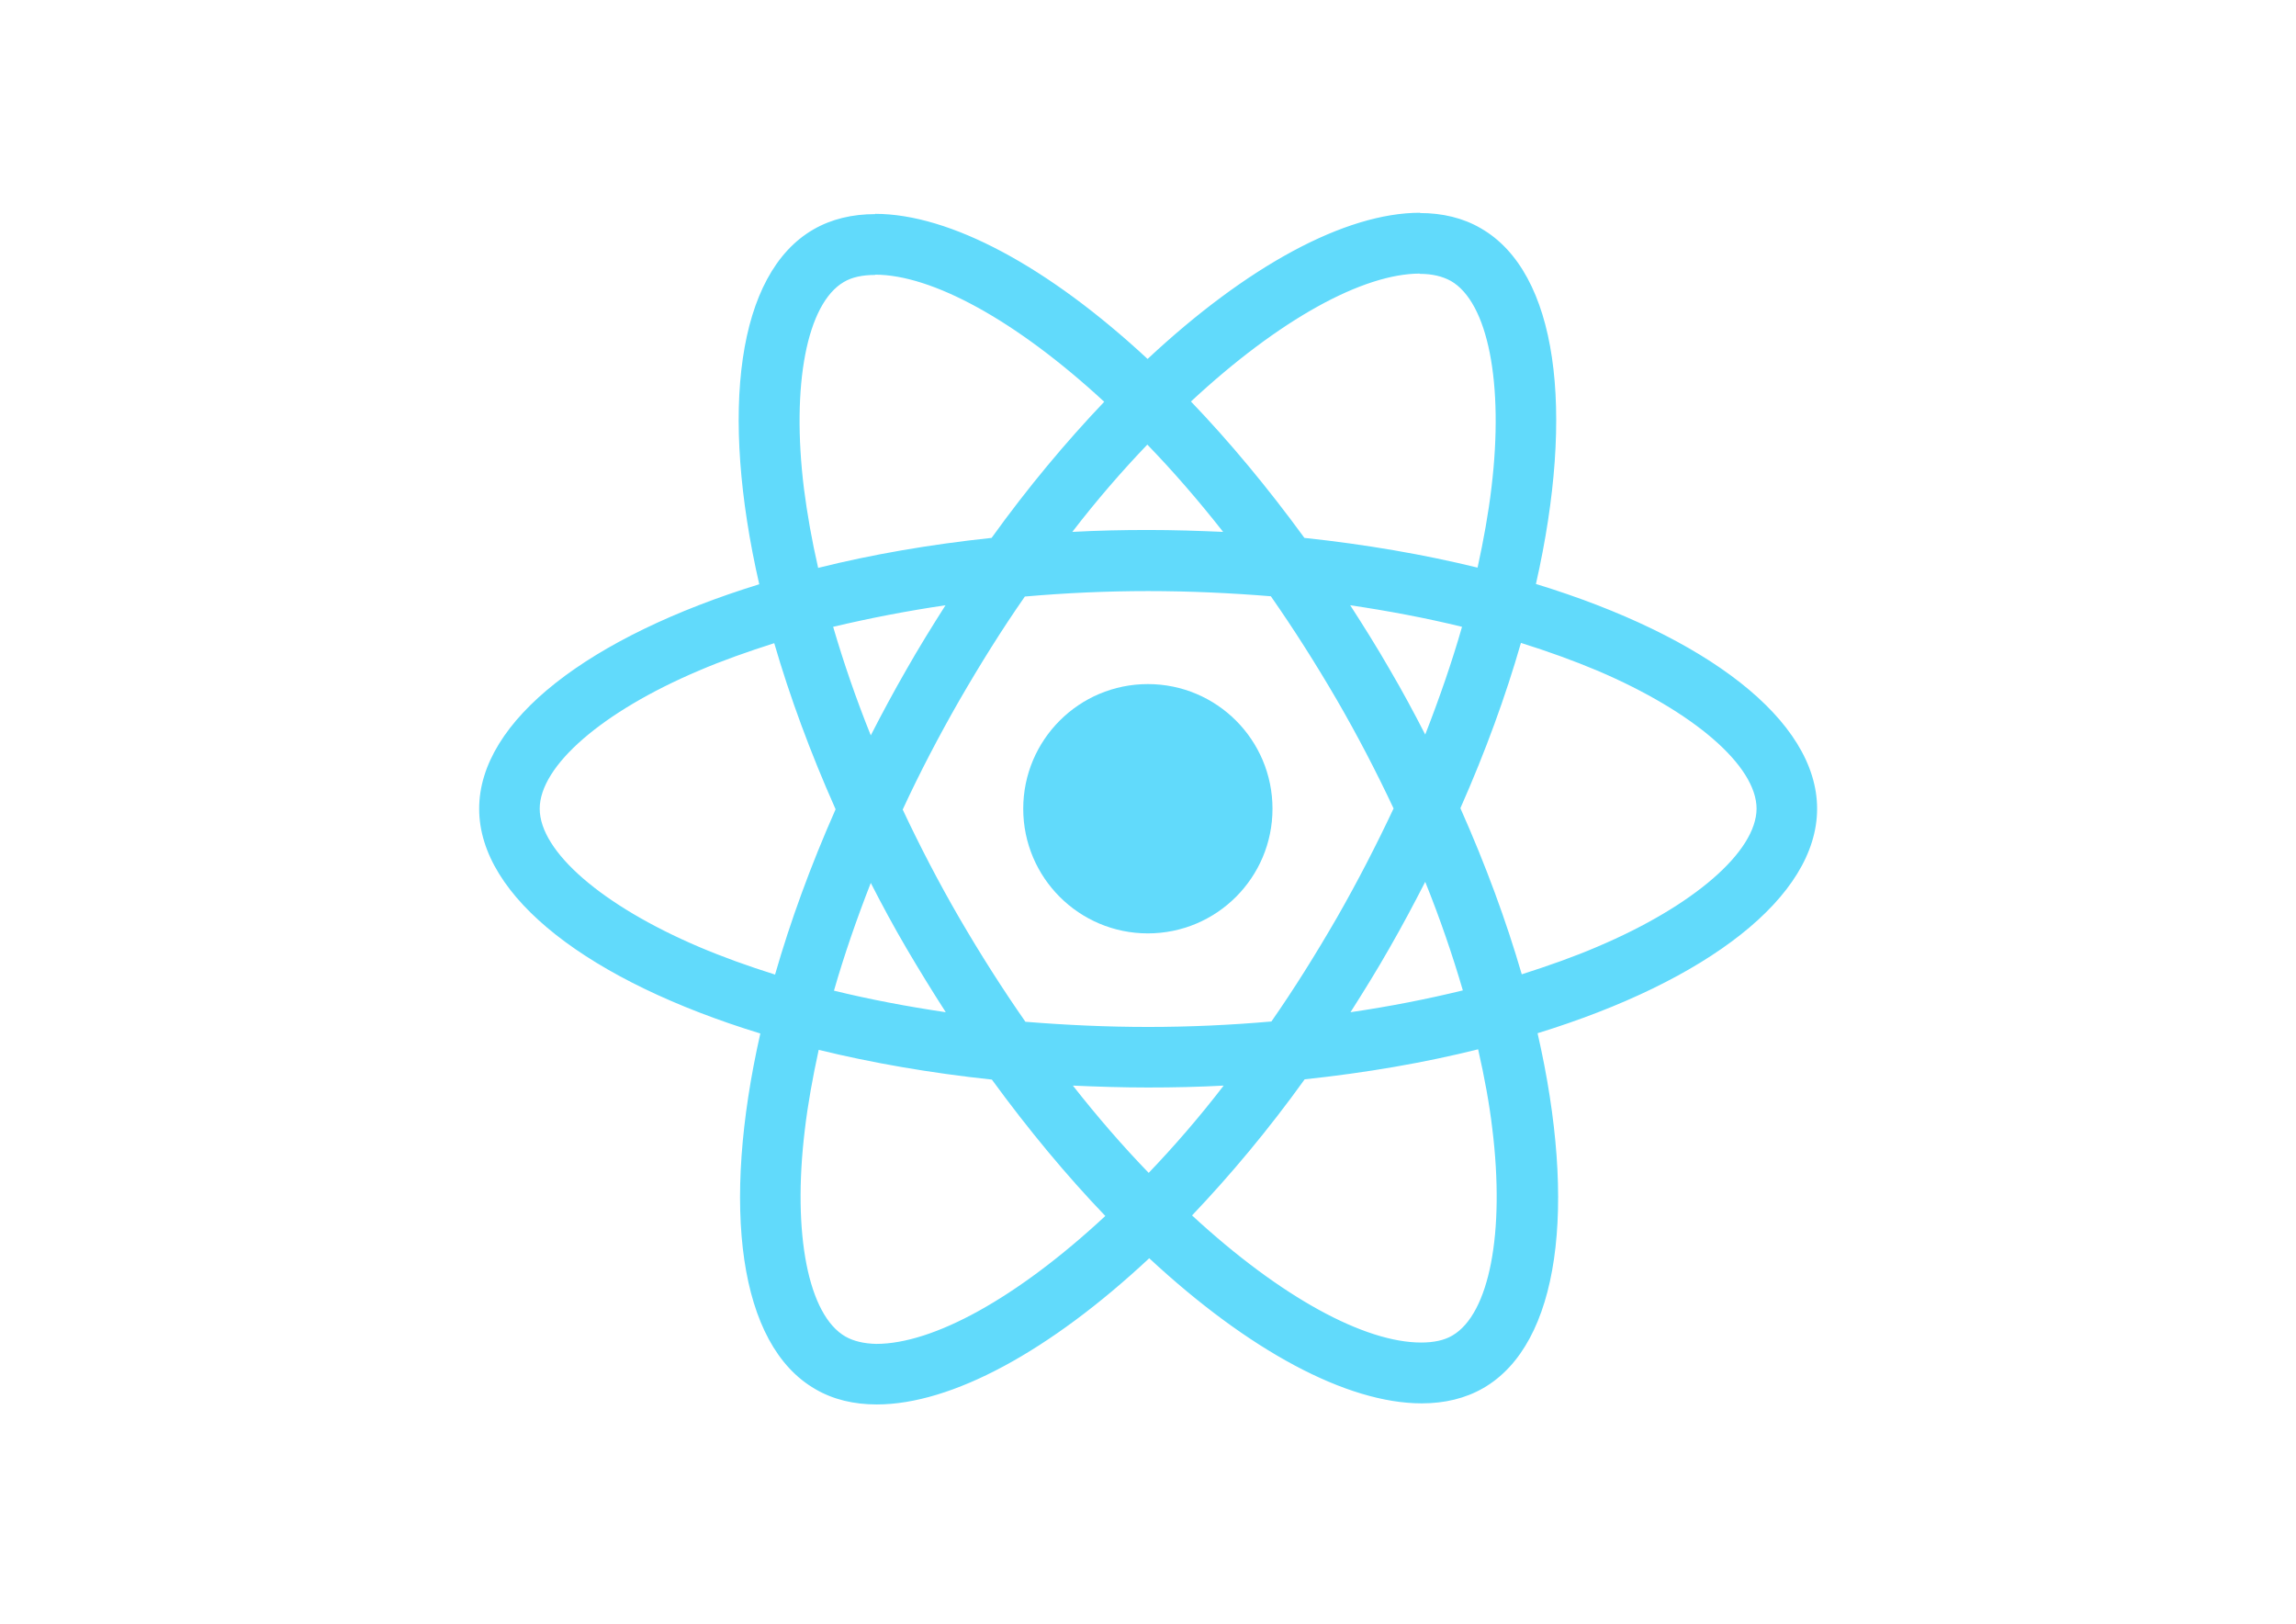
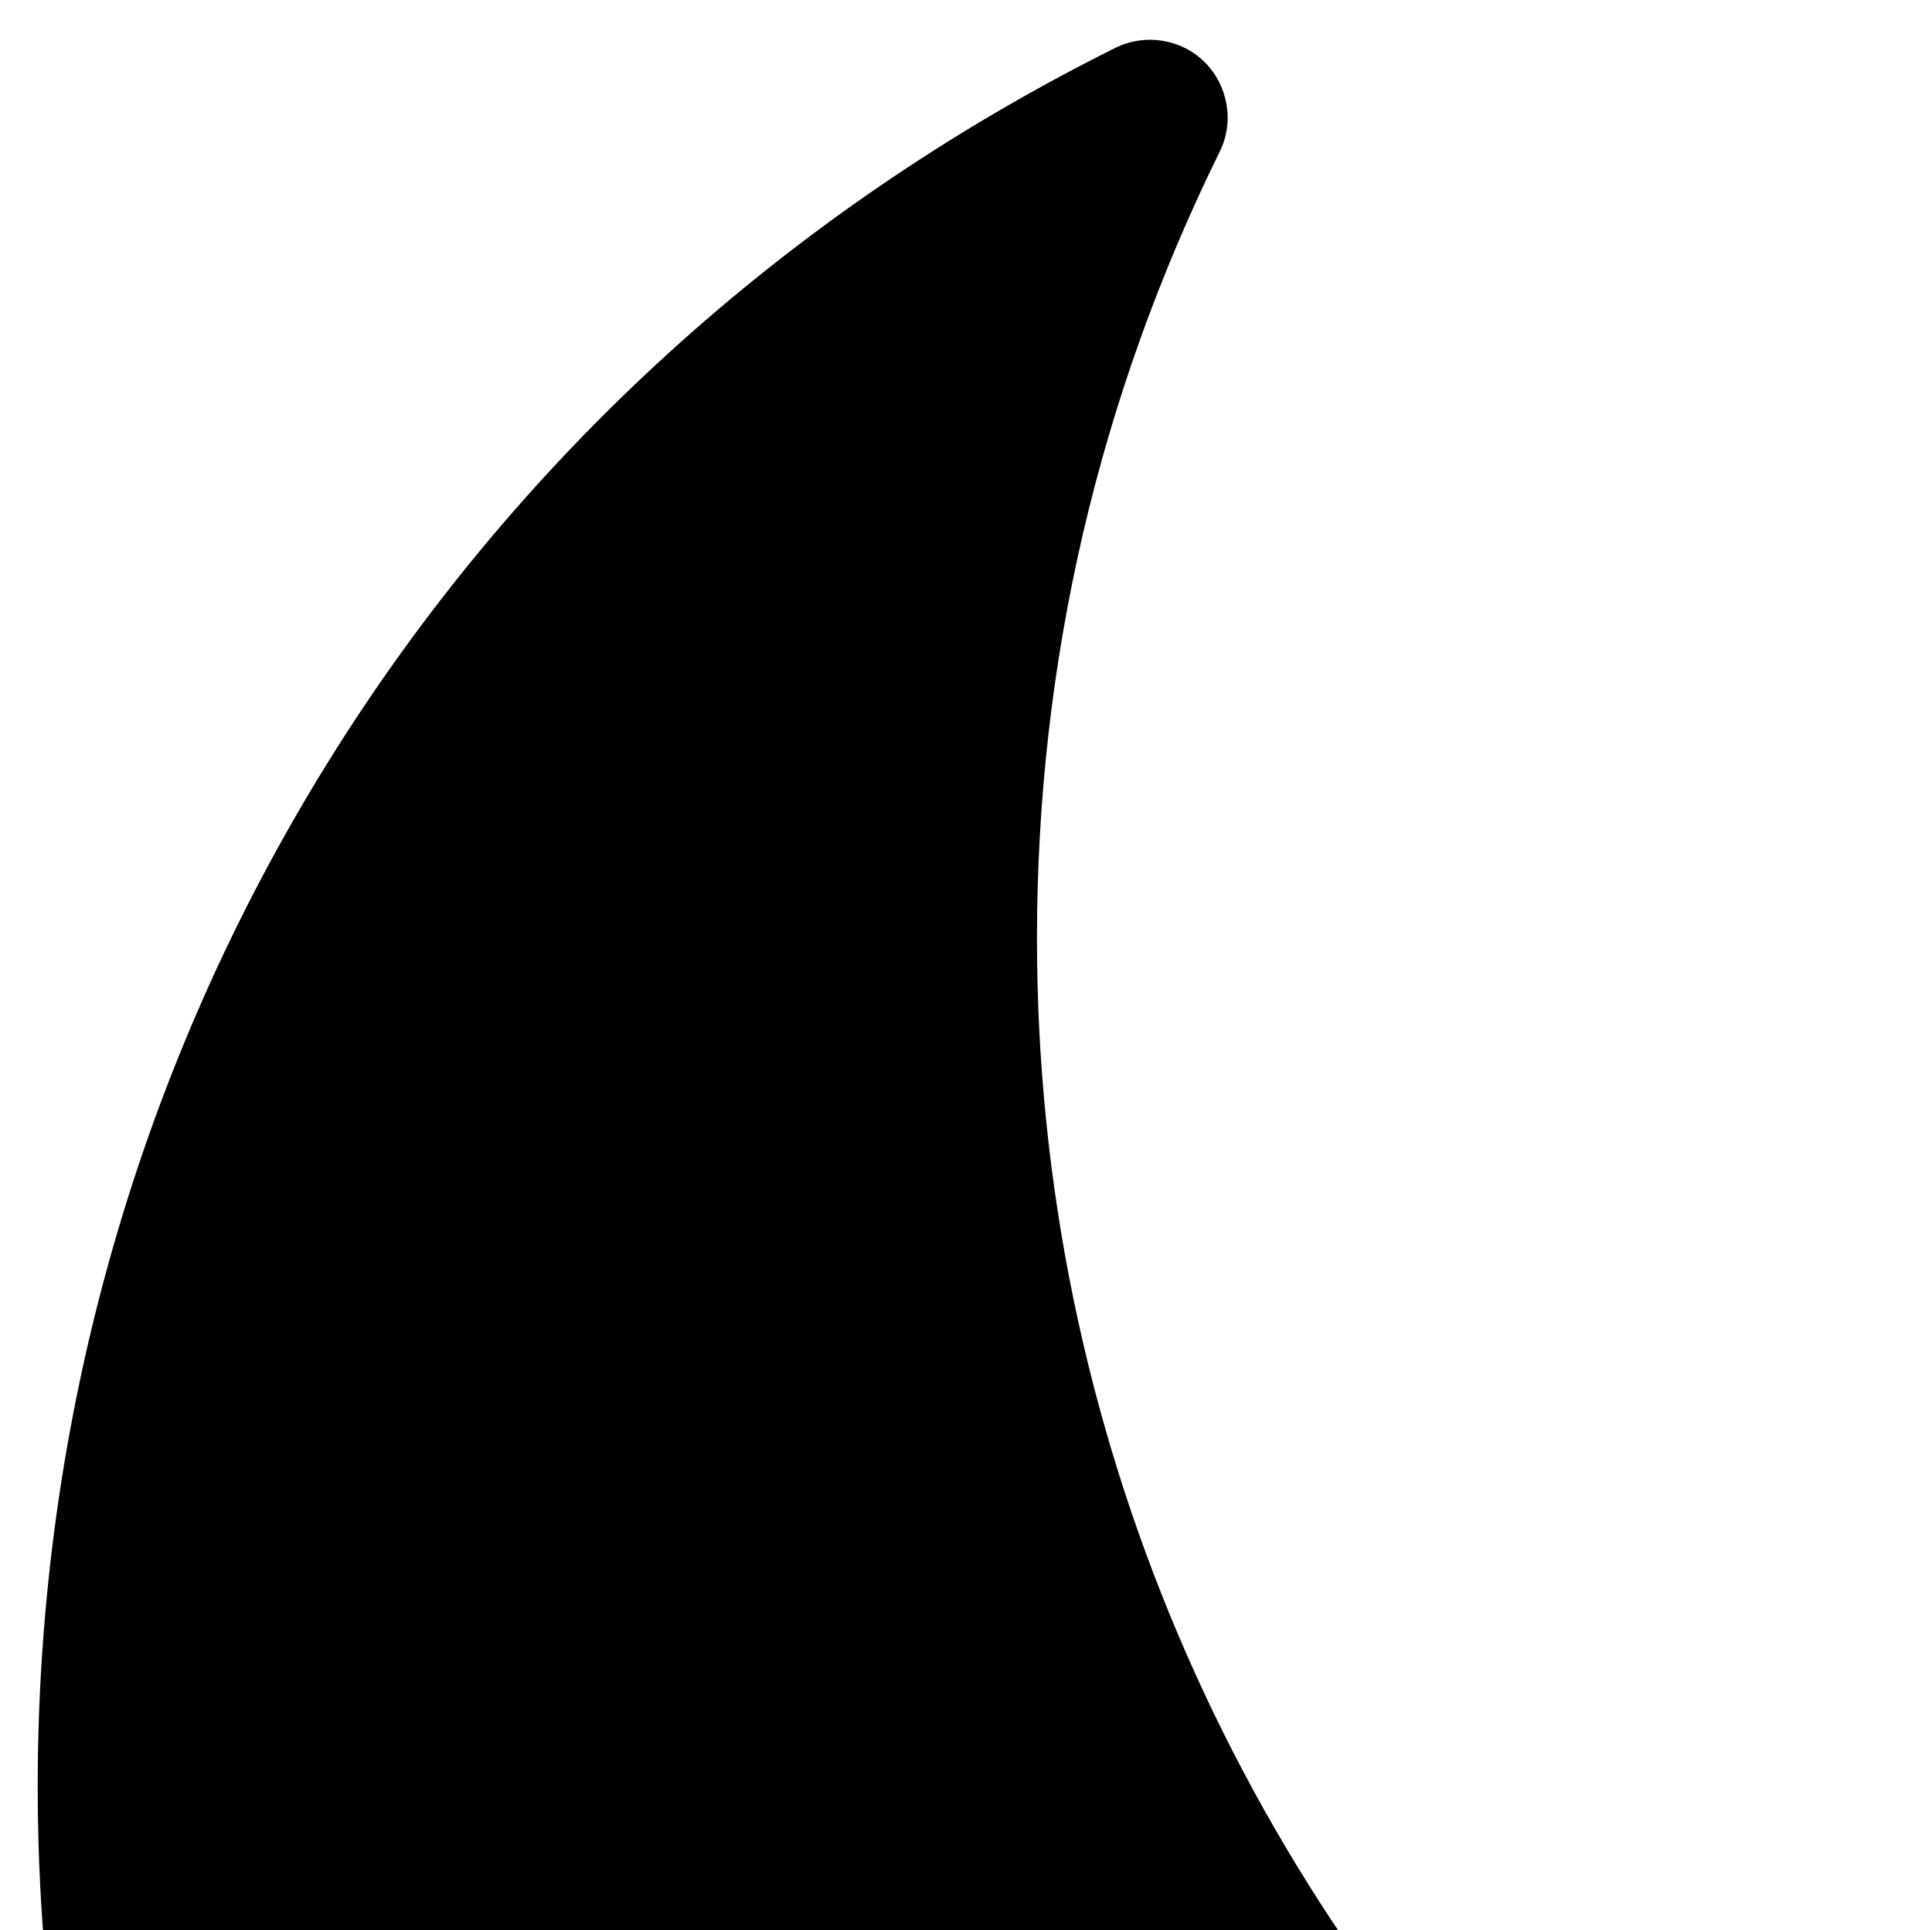
- <svg xmlns="http://www.w3.org/2000/svg" viewBox="0 0 841.9 595.3">
-   <g fill="#61DAFB">
-     <path d="M666.3 296.5c0-32.5-40.7-63.3-103.1-82.4 14.4-63.6 8-114.2-20.2-130.4-6.5-3.8-14.1-5.6-22.4-5.6v22.3c4.6 0 8.3.9 11.4 2.6 13.6 7.8 19.5 37.5 14.9 75.7-1.1 9.4-2.9 19.3-5.1 29.4-19.6-4.8-41-8.5-63.5-10.9-13.5-18.5-27.5-35.3-41.6-50 32.6-30.3 63.2-46.9 84-46.9V78c-27.5 0-63.5 19.6-99.9 53.6-36.4-33.8-72.4-53.2-99.9-53.2v22.3c20.7 0 51.4 16.5 84 46.6-14 14.7-28 31.4-41.3 49.9-22.6 2.4-44 6.1-63.6 11-2.3-10-4-19.7-5.2-29-4.7-38.2 1.1-67.9 14.6-75.8 3-1.8 6.9-2.6 11.5-2.6V78.5c-8.4 0-16 1.8-22.6 5.6-28.1 16.2-34.4 66.7-19.9 130.1-62.2 19.2-102.7 49.9-102.7 82.3 0 32.5 40.7 63.3 103.1 82.4-14.4 63.6-8 114.2 20.2 130.4 6.5 3.8 14.1 5.6 22.5 5.6 27.5 0 63.5-19.6 99.9-53.6 36.4 33.8 72.4 53.2 99.9 53.2 8.4 0 16-1.8 22.6-5.6 28.1-16.2 34.4-66.7 19.9-130.1 62-19.1 102.5-49.9 102.5-82.3zm-130.2-66.7c-3.7 12.9-8.3 26.2-13.5 39.5-4.1-8-8.4-16-13.1-24-4.6-8-9.5-15.8-14.4-23.4 14.2 2.1 27.9 4.7 41 7.9zm-45.8 106.5c-7.8 13.5-15.8 26.3-24.1 38.2-14.9 1.3-30 2-45.2 2-15.1 0-30.2-.7-45-1.9-8.3-11.9-16.4-24.6-24.2-38-7.6-13.1-14.5-26.4-20.8-39.8 6.2-13.4 13.2-26.8 20.7-39.9 7.8-13.5 15.8-26.3 24.1-38.2 14.9-1.3 30-2 45.2-2 15.1 0 30.2.7 45 1.9 8.3 11.9 16.4 24.6 24.2 38 7.6 13.1 14.5 26.4 20.8 39.8-6.3 13.4-13.2 26.8-20.7 39.9zm32.3-13c5.4 13.4 10 26.8 13.8 39.8-13.1 3.2-26.9 5.9-41.2 8 4.9-7.7 9.8-15.6 14.4-23.7 4.6-8 8.9-16.1 13-24.1zM421.2 430c-9.3-9.6-18.6-20.3-27.8-32 9 .4 18.2.7 27.5.7 9.4 0 18.7-.2 27.8-.7-9 11.7-18.3 22.4-27.5 32zm-74.4-58.9c-14.2-2.1-27.9-4.7-41-7.9 3.7-12.9 8.3-26.2 13.5-39.5 4.1 8 8.4 16 13.1 24 4.7 8 9.5 15.8 14.4 23.4zM420.7 163c9.3 9.6 18.6 20.3 27.8 32-9-.4-18.2-.7-27.5-.7-9.4 0-18.7.2-27.8.7 9-11.7 18.3-22.4 27.5-32zm-74 58.9c-4.9 7.7-9.8 15.6-14.4 23.7-4.6 8-8.9 16-13 24-5.4-13.4-10-26.8-13.8-39.8 13.1-3.1 26.9-5.8 41.2-7.9zm-90.5 125.2c-35.4-15.1-58.3-34.9-58.3-50.6 0-15.7 22.9-35.6 58.3-50.6 8.6-3.7 18-7 27.7-10.1 5.7 19.6 13.2 40 22.5 60.9-9.2 20.8-16.6 41.1-22.2 60.6-9.9-3.1-19.3-6.5-28-10.2zM310 490c-13.6-7.8-19.5-37.5-14.9-75.7 1.1-9.4 2.9-19.3 5.1-29.4 19.6 4.8 41 8.5 63.5 10.9 13.5 18.5 27.5 35.3 41.6 50-32.6 30.3-63.2 46.9-84 46.9-4.5-.1-8.3-1-11.3-2.7zm237.2-76.2c4.7 38.2-1.1 67.9-14.6 75.8-3 1.8-6.9 2.6-11.5 2.6-20.7 0-51.4-16.5-84-46.6 14-14.7 28-31.4 41.3-49.9 22.6-2.4 44-6.1 63.6-11 2.3 10.1 4.1 19.8 5.2 29.1zm38.5-66.7c-8.6 3.7-18 7-27.7 10.1-5.7-19.6-13.2-40-22.5-60.9 9.2-20.8 16.6-41.1 22.2-60.6 9.9 3.1 19.3 6.5 28.1 10.2 35.4 15.1 58.3 34.9 58.3 50.6-.1 15.7-23 35.6-58.4 50.6zM320.8 78.4z" />
-     <circle cx="420.9" cy="296.5" r="45.7" />
-     <path d="M520.5 78.1z" />
+ <svg xmlns="http://www.w3.org/2000/svg" viewBox="0 0 512.543 512">
+   <g>
+     <g id="g8">
+       <g id="g6">
+         <path d="M 525.3,989.5 C 241.2,989.5 10,758.3 10,474.1 10,277.3 119.6,100.5 295.9,12.7 c 7.9,-3.9 17.5,-2.4 23.7,3.8 6.2,6.2 7.9,15.8 4,23.7 -32.2,65.4 -48.5,135.7 -48.5,208.9 0,261.4 212.7,474.1 474.1,474.1 74,0 145,-16.7 211,-49.5 7.9,-3.9 17.5,-2.4 23.7,3.8 6.3,6.3 7.9,15.8 3.9,23.7 C 900.5,879 723.3,989.5 525.3,989.5 Z" id="path4" />
+       </g>
+     </g>
+     <g id="g10" />
+     <g id="g12" />
+     <g id="g14" />
+     <g id="g16" />
+     <g id="g18" />
+     <g id="g20" />
+     <g id="g22" />
+     <g id="g24" />
+     <g id="g26" />
+     <g id="g28" />
+     <g id="g30" />
+     <g id="g32" />
+     <g id="g34" />
+     <g id="g36" />
+     <g id="g38" />
  </g>
</svg>
